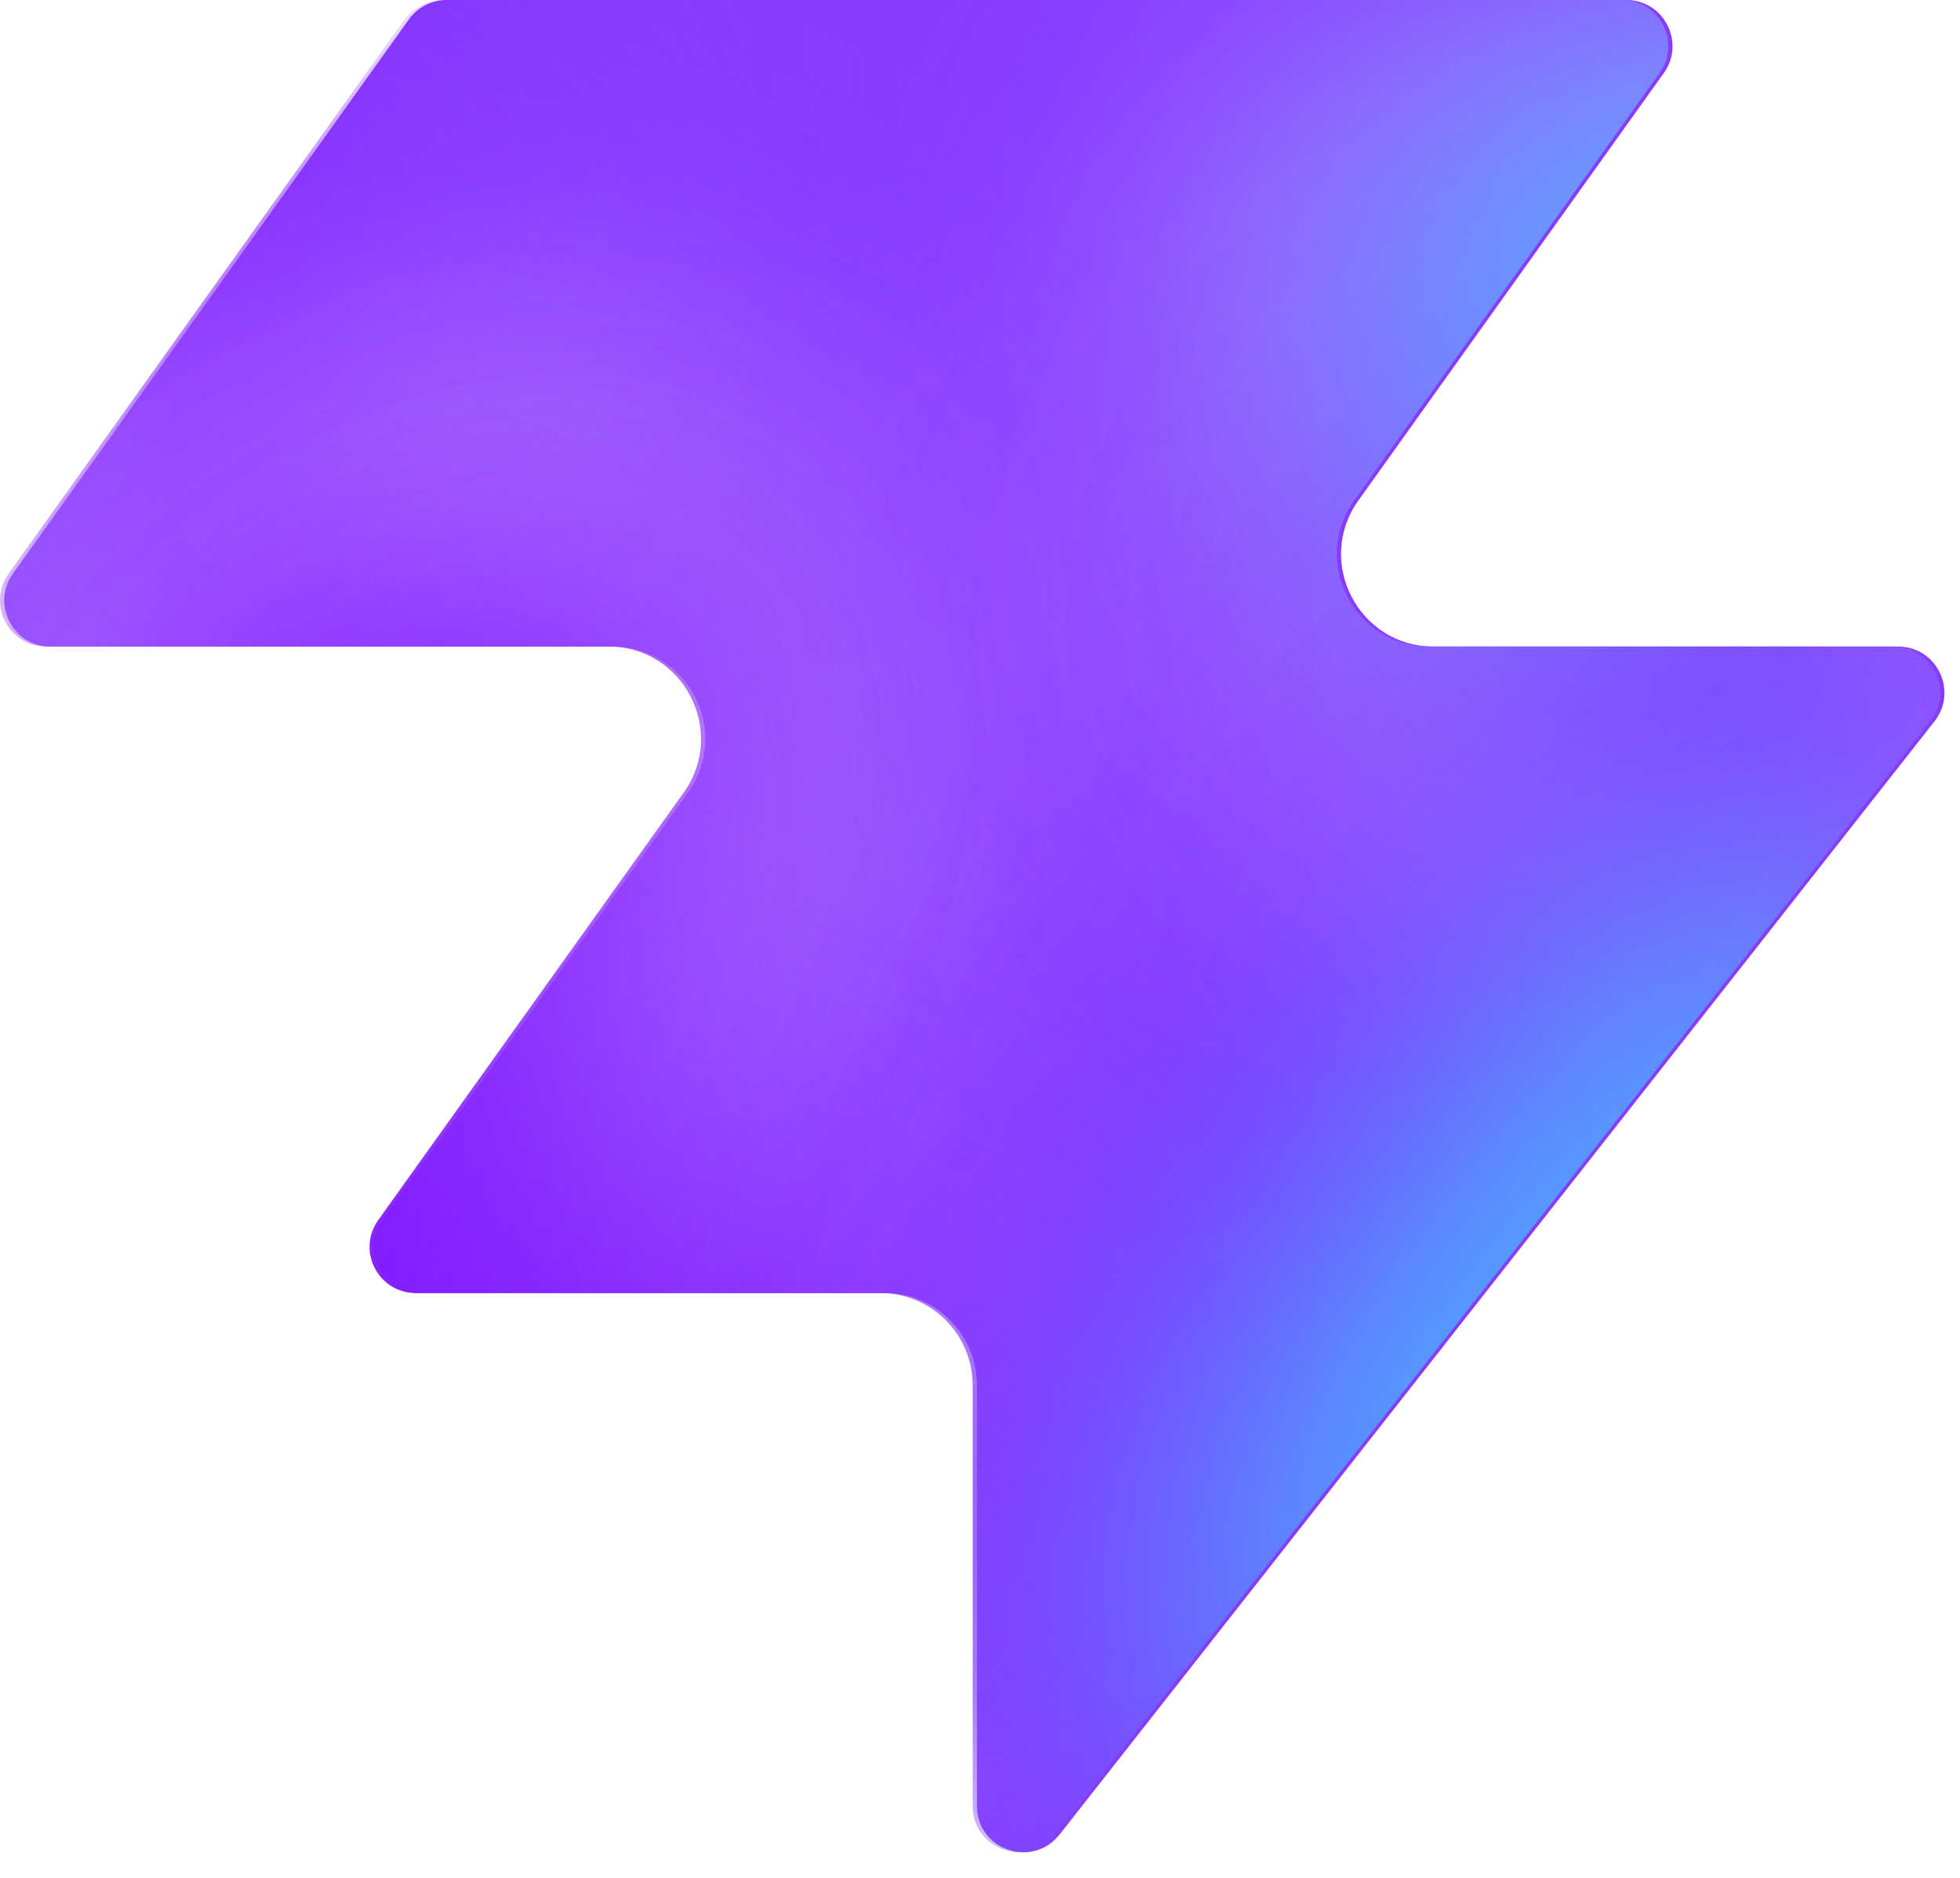
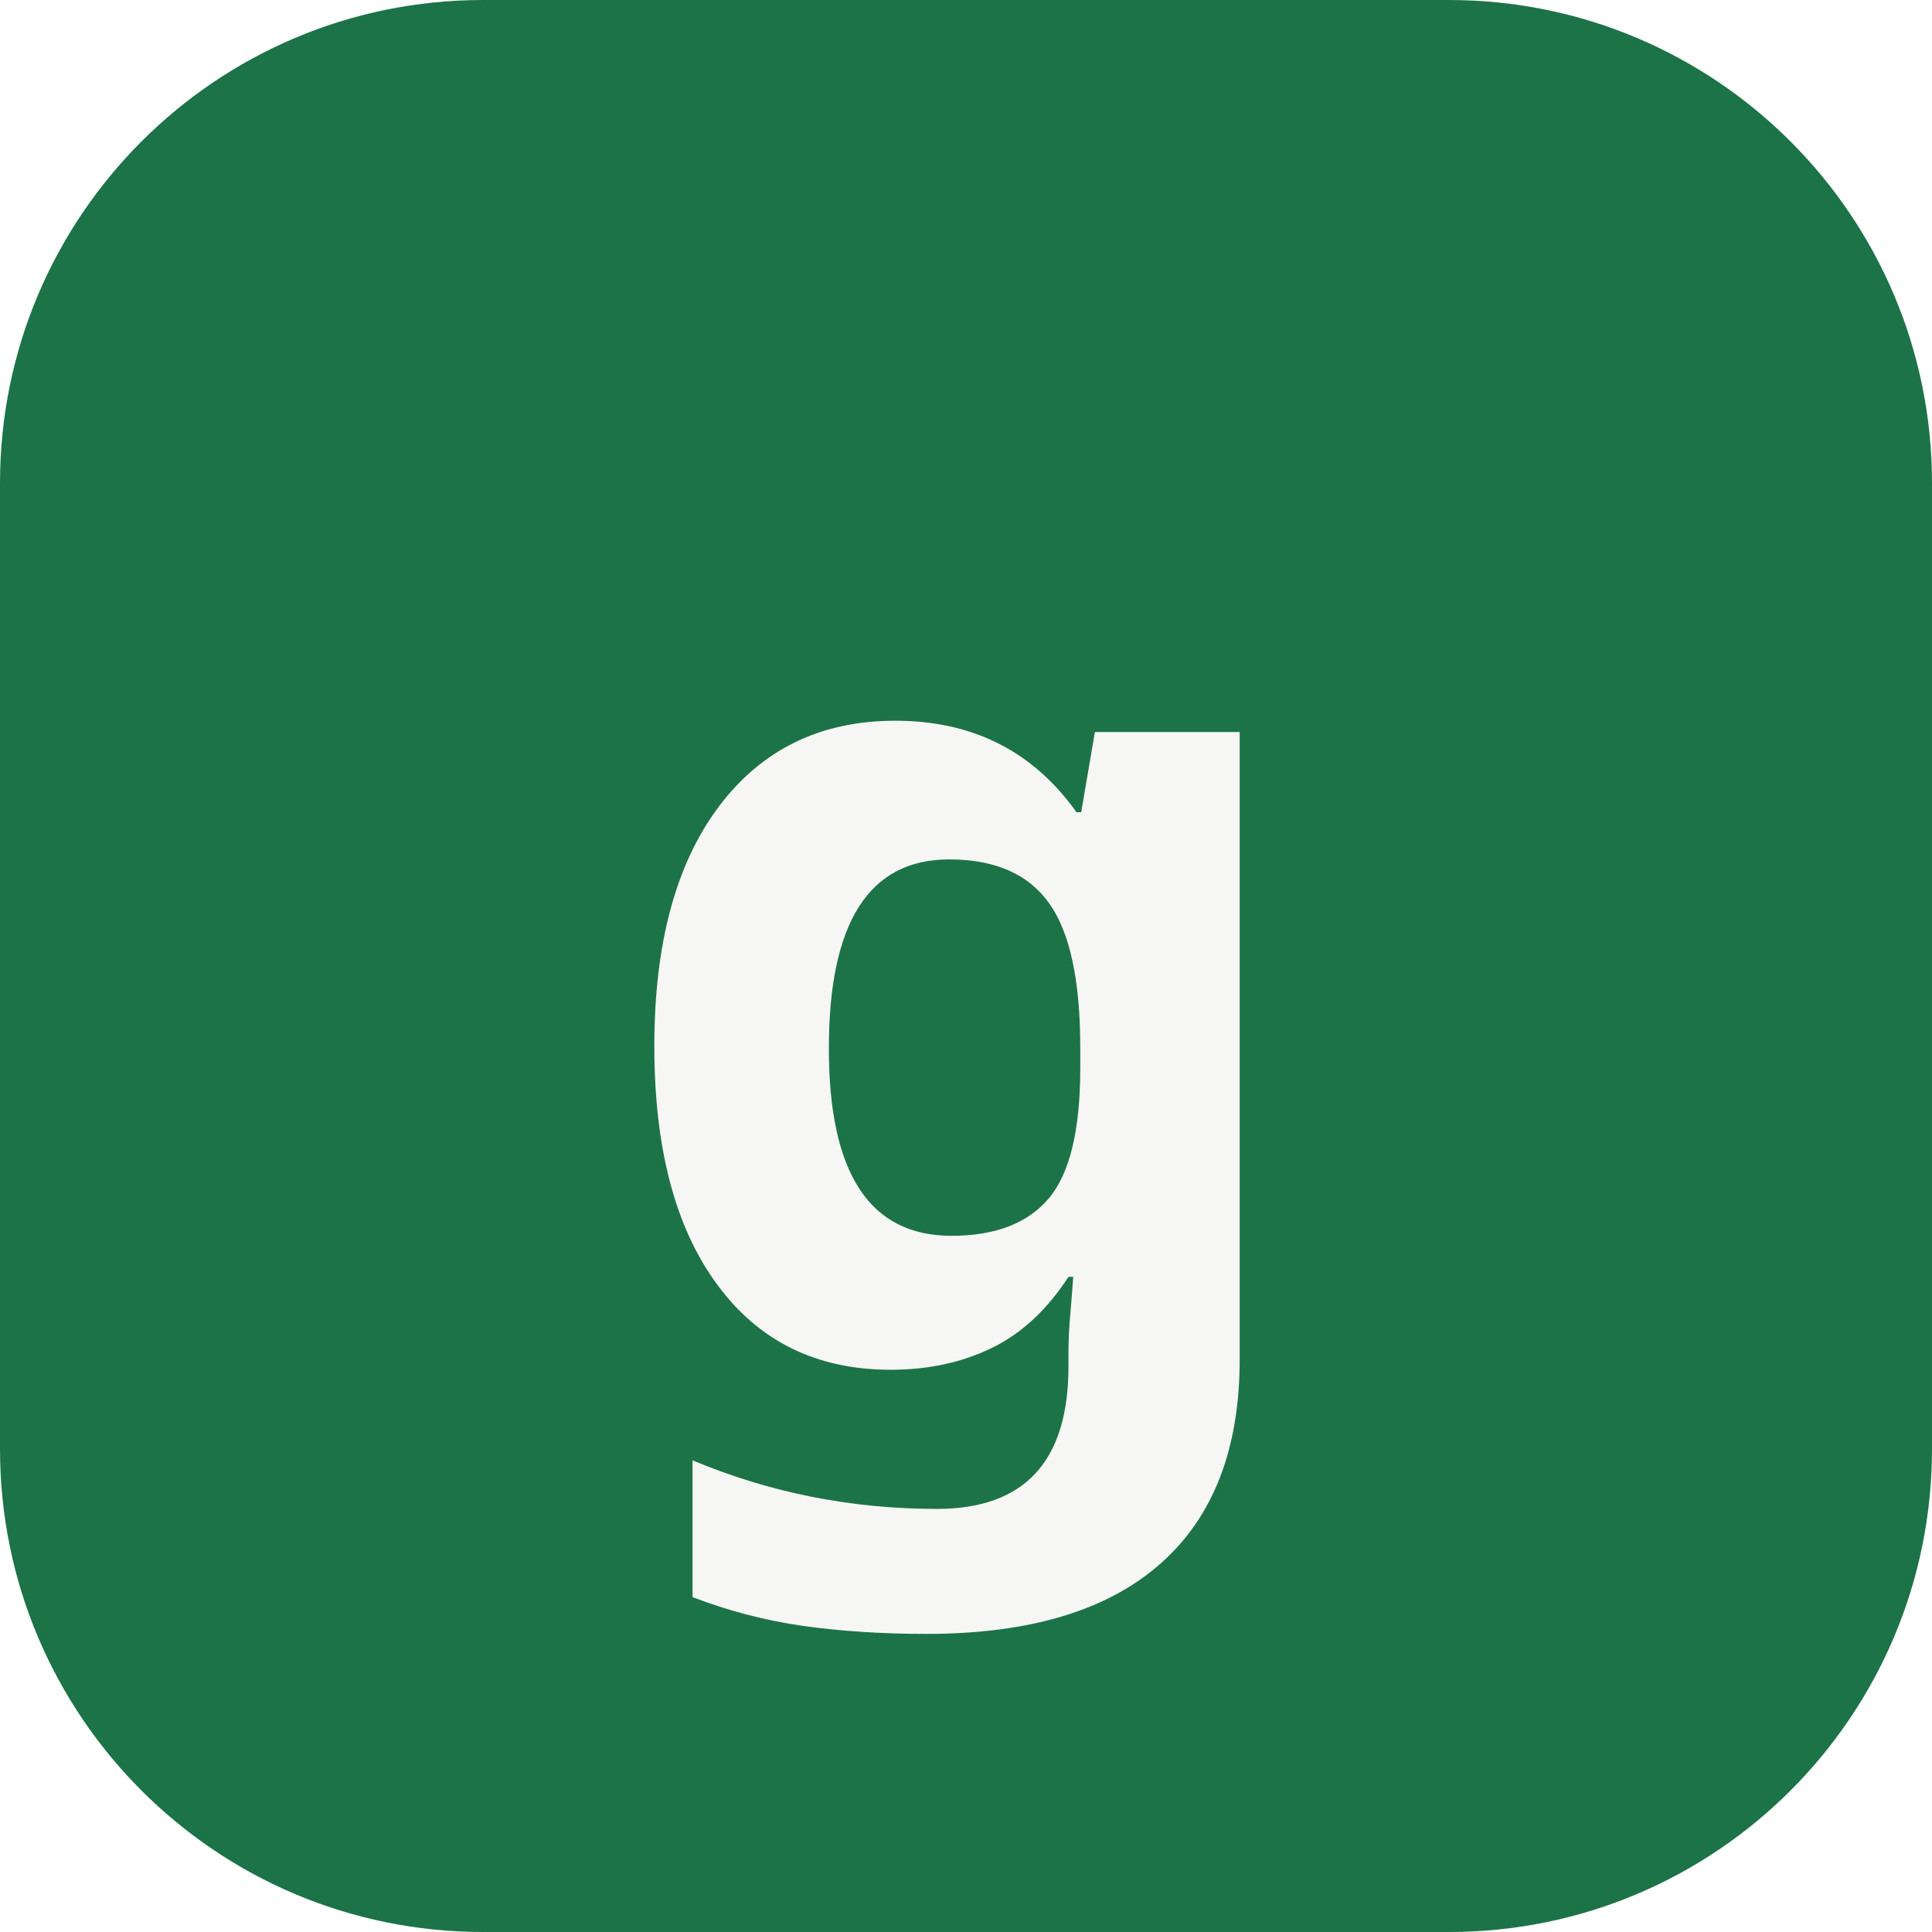
- <svg xmlns="http://www.w3.org/2000/svg" width="48" height="46" fill="none" viewBox="0 0 48 46">
-   <path fill="#863bff" d="M25.946 44.938c-.664.845-2.021.375-2.021-.698V33.937a2.26 2.26 0 0 0-2.262-2.262H10.287c-.92 0-1.456-1.04-.92-1.788l7.48-10.471c1.07-1.497 0-3.578-1.842-3.578H1.237c-.92 0-1.456-1.04-.92-1.788L10.013.474c.214-.297.556-.474.92-.474h28.894c.92 0 1.456 1.04.92 1.788l-7.48 10.471c-1.07 1.498 0 3.579 1.842 3.579h11.377c.943 0 1.473 1.088.89 1.83L25.947 44.94z" style="fill:#863bff;fill:color(display-p3 .525 .23 1);fill-opacity:1" />
-   <mask id="a" width="48" height="46" x="0" y="0" maskUnits="userSpaceOnUse" style="mask-type:alpha">
-     <path fill="#000" d="M25.842 44.938c-.664.844-2.021.375-2.021-.698V33.937a2.26 2.26 0 0 0-2.262-2.262H10.183c-.92 0-1.456-1.04-.92-1.788l7.48-10.471c1.07-1.498 0-3.579-1.842-3.579H1.133c-.92 0-1.456-1.04-.92-1.787L9.91.473c.214-.297.556-.474.92-.474h28.894c.92 0 1.456 1.04.92 1.788l-7.48 10.471c-1.07 1.498 0 3.578 1.842 3.578h11.377c.943 0 1.473 1.088.89 1.832L25.843 44.94z" style="fill:#000;fill-opacity:1" />
-   </mask>
-   <g mask="url(#a)">
-     <g filter="url(#b)">
-       <ellipse cx="5.508" cy="14.704" fill="#ede6ff" rx="5.508" ry="14.704" style="fill:#ede6ff;fill:color(display-p3 .927 .903 1);fill-opacity:1" transform="matrix(.00324 1 1 -.00324 -4.47 31.516)" />
-     </g>
-     <g filter="url(#c)">
-       <ellipse cx="10.399" cy="29.851" fill="#ede6ff" rx="10.399" ry="29.851" style="fill:#ede6ff;fill:color(display-p3 .927 .903 1);fill-opacity:1" transform="matrix(.00324 1 1 -.00324 -39.328 7.883)" />
-     </g>
-     <g filter="url(#d)">
-       <ellipse cx="5.508" cy="30.487" fill="#7e14ff" rx="5.508" ry="30.487" style="fill:#7e14ff;fill:color(display-p3 .492 .077 1);fill-opacity:1" transform="rotate(89.814 -25.913 -14.639)scale(1 -1)" />
-     </g>
-     <g filter="url(#e)">
-       <ellipse cx="5.508" cy="30.599" fill="#7e14ff" rx="5.508" ry="30.599" style="fill:#7e14ff;fill:color(display-p3 .492 .077 1);fill-opacity:1" transform="rotate(89.814 -32.644 -3.334)scale(1 -1)" />
-     </g>
-     <g filter="url(#f)">
-       <ellipse cx="5.508" cy="30.599" fill="#7e14ff" rx="5.508" ry="30.599" style="fill:#7e14ff;fill:color(display-p3 .492 .077 1);fill-opacity:1" transform="matrix(.00324 1 1 -.00324 -34.34 30.47)" />
-     </g>
-     <g filter="url(#g)">
-       <ellipse cx="14.072" cy="22.078" fill="#ede6ff" rx="14.072" ry="22.078" style="fill:#ede6ff;fill:color(display-p3 .927 .903 1);fill-opacity:1" transform="rotate(93.35 24.506 48.493)scale(-1 1)" />
-     </g>
-     <g filter="url(#h)">
-       <ellipse cx="3.47" cy="21.501" fill="#7e14ff" rx="3.47" ry="21.501" style="fill:#7e14ff;fill:color(display-p3 .492 .077 1);fill-opacity:1" transform="rotate(89.009 28.708 47.59)scale(-1 1)" />
-     </g>
-     <g filter="url(#i)">
-       <ellipse cx="3.47" cy="21.501" fill="#7e14ff" rx="3.47" ry="21.501" style="fill:#7e14ff;fill:color(display-p3 .492 .077 1);fill-opacity:1" transform="rotate(89.009 28.708 47.59)scale(-1 1)" />
-     </g>
-     <g filter="url(#j)">
-       <ellipse cx=".387" cy="8.972" fill="#7e14ff" rx="4.407" ry="29.108" style="fill:#7e14ff;fill:color(display-p3 .492 .077 1);fill-opacity:1" transform="rotate(39.51 .387 8.972)" />
-     </g>
-     <g filter="url(#k)">
-       <ellipse cx="47.523" cy="-6.092" fill="#7e14ff" rx="4.407" ry="29.108" style="fill:#7e14ff;fill:color(display-p3 .492 .077 1);fill-opacity:1" transform="rotate(37.892 47.523 -6.092)" />
-     </g>
-     <g filter="url(#l)">
-       <ellipse cx="41.412" cy="6.333" fill="#47bfff" rx="5.971" ry="9.665" style="fill:#47bfff;fill:color(display-p3 .28 .748 1);fill-opacity:1" transform="rotate(37.892 41.412 6.333)" />
-     </g>
-     <g filter="url(#m)">
-       <ellipse cx="-1.879" cy="38.332" fill="#7e14ff" rx="4.407" ry="29.108" style="fill:#7e14ff;fill:color(display-p3 .492 .077 1);fill-opacity:1" transform="rotate(37.892 -1.88 38.332)" />
-     </g>
-     <g filter="url(#n)">
-       <ellipse cx="-1.879" cy="38.332" fill="#7e14ff" rx="4.407" ry="29.108" style="fill:#7e14ff;fill:color(display-p3 .492 .077 1);fill-opacity:1" transform="rotate(37.892 -1.88 38.332)" />
-     </g>
-     <g filter="url(#o)">
-       <ellipse cx="35.651" cy="29.907" fill="#7e14ff" rx="4.407" ry="29.108" style="fill:#7e14ff;fill:color(display-p3 .492 .077 1);fill-opacity:1" transform="rotate(37.892 35.651 29.907)" />
-     </g>
-     <g filter="url(#p)">
-       <ellipse cx="38.418" cy="32.4" fill="#47bfff" rx="5.971" ry="15.297" style="fill:#47bfff;fill:color(display-p3 .28 .748 1);fill-opacity:1" transform="rotate(37.892 38.418 32.4)" />
-     </g>
-   </g>
-   <defs>
-     <filter id="b" width="60.045" height="41.654" x="-19.77" y="16.149" color-interpolation-filters="sRGB" filterUnits="userSpaceOnUse">
-       <feFlood flood-opacity="0" result="BackgroundImageFix" />
-       <feBlend in="SourceGraphic" in2="BackgroundImageFix" result="shape" />
-       <feGaussianBlur result="effect1_foregroundBlur_2002_17158" stdDeviation="7.659" />
-     </filter>
-     <filter id="c" width="90.34" height="51.437" x="-54.613" y="-7.533" color-interpolation-filters="sRGB" filterUnits="userSpaceOnUse">
-       <feFlood flood-opacity="0" result="BackgroundImageFix" />
-       <feBlend in="SourceGraphic" in2="BackgroundImageFix" result="shape" />
-       <feGaussianBlur result="effect1_foregroundBlur_2002_17158" stdDeviation="7.659" />
-     </filter>
-     <filter id="d" width="79.355" height="29.4" x="-49.64" y="2.03" color-interpolation-filters="sRGB" filterUnits="userSpaceOnUse">
-       <feFlood flood-opacity="0" result="BackgroundImageFix" />
-       <feBlend in="SourceGraphic" in2="BackgroundImageFix" result="shape" />
-       <feGaussianBlur result="effect1_foregroundBlur_2002_17158" stdDeviation="4.596" />
-     </filter>
-     <filter id="e" width="79.579" height="29.4" x="-45.045" y="20.029" color-interpolation-filters="sRGB" filterUnits="userSpaceOnUse">
-       <feFlood flood-opacity="0" result="BackgroundImageFix" />
-       <feBlend in="SourceGraphic" in2="BackgroundImageFix" result="shape" />
-       <feGaussianBlur result="effect1_foregroundBlur_2002_17158" stdDeviation="4.596" />
-     </filter>
-     <filter id="f" width="79.579" height="29.4" x="-43.513" y="21.178" color-interpolation-filters="sRGB" filterUnits="userSpaceOnUse">
-       <feFlood flood-opacity="0" result="BackgroundImageFix" />
-       <feBlend in="SourceGraphic" in2="BackgroundImageFix" result="shape" />
-       <feGaussianBlur result="effect1_foregroundBlur_2002_17158" stdDeviation="4.596" />
-     </filter>
-     <filter id="g" width="74.749" height="58.852" x="15.756" y="-17.901" color-interpolation-filters="sRGB" filterUnits="userSpaceOnUse">
-       <feFlood flood-opacity="0" result="BackgroundImageFix" />
-       <feBlend in="SourceGraphic" in2="BackgroundImageFix" result="shape" />
-       <feGaussianBlur result="effect1_foregroundBlur_2002_17158" stdDeviation="7.659" />
-     </filter>
-     <filter id="h" width="61.377" height="25.362" x="23.548" y="2.284" color-interpolation-filters="sRGB" filterUnits="userSpaceOnUse">
-       <feFlood flood-opacity="0" result="BackgroundImageFix" />
-       <feBlend in="SourceGraphic" in2="BackgroundImageFix" result="shape" />
-       <feGaussianBlur result="effect1_foregroundBlur_2002_17158" stdDeviation="4.596" />
-     </filter>
-     <filter id="i" width="61.377" height="25.362" x="23.548" y="2.284" color-interpolation-filters="sRGB" filterUnits="userSpaceOnUse">
-       <feFlood flood-opacity="0" result="BackgroundImageFix" />
-       <feBlend in="SourceGraphic" in2="BackgroundImageFix" result="shape" />
-       <feGaussianBlur result="effect1_foregroundBlur_2002_17158" stdDeviation="4.596" />
-     </filter>
-     <filter id="j" width="56.045" height="63.649" x="-27.636" y="-22.853" color-interpolation-filters="sRGB" filterUnits="userSpaceOnUse">
-       <feFlood flood-opacity="0" result="BackgroundImageFix" />
-       <feBlend in="SourceGraphic" in2="BackgroundImageFix" result="shape" />
-       <feGaussianBlur result="effect1_foregroundBlur_2002_17158" stdDeviation="4.596" />
-     </filter>
-     <filter id="k" width="54.814" height="64.646" x="20.116" y="-38.415" color-interpolation-filters="sRGB" filterUnits="userSpaceOnUse">
-       <feFlood flood-opacity="0" result="BackgroundImageFix" />
-       <feBlend in="SourceGraphic" in2="BackgroundImageFix" result="shape" />
-       <feGaussianBlur result="effect1_foregroundBlur_2002_17158" stdDeviation="4.596" />
-     </filter>
-     <filter id="l" width="33.541" height="35.313" x="24.641" y="-11.323" color-interpolation-filters="sRGB" filterUnits="userSpaceOnUse">
-       <feFlood flood-opacity="0" result="BackgroundImageFix" />
-       <feBlend in="SourceGraphic" in2="BackgroundImageFix" result="shape" />
-       <feGaussianBlur result="effect1_foregroundBlur_2002_17158" stdDeviation="4.596" />
-     </filter>
-     <filter id="m" width="54.814" height="64.646" x="-29.286" y="6.009" color-interpolation-filters="sRGB" filterUnits="userSpaceOnUse">
-       <feFlood flood-opacity="0" result="BackgroundImageFix" />
-       <feBlend in="SourceGraphic" in2="BackgroundImageFix" result="shape" />
-       <feGaussianBlur result="effect1_foregroundBlur_2002_17158" stdDeviation="4.596" />
-     </filter>
-     <filter id="n" width="54.814" height="64.646" x="-29.286" y="6.009" color-interpolation-filters="sRGB" filterUnits="userSpaceOnUse">
-       <feFlood flood-opacity="0" result="BackgroundImageFix" />
-       <feBlend in="SourceGraphic" in2="BackgroundImageFix" result="shape" />
-       <feGaussianBlur result="effect1_foregroundBlur_2002_17158" stdDeviation="4.596" />
-     </filter>
-     <filter id="o" width="54.814" height="64.646" x="8.244" y="-2.416" color-interpolation-filters="sRGB" filterUnits="userSpaceOnUse">
-       <feFlood flood-opacity="0" result="BackgroundImageFix" />
-       <feBlend in="SourceGraphic" in2="BackgroundImageFix" result="shape" />
-       <feGaussianBlur result="effect1_foregroundBlur_2002_17158" stdDeviation="4.596" />
-     </filter>
-     <filter id="p" width="39.409" height="43.623" x="18.713" y="10.588" color-interpolation-filters="sRGB" filterUnits="userSpaceOnUse">
-       <feFlood flood-opacity="0" result="BackgroundImageFix" />
-       <feBlend in="SourceGraphic" in2="BackgroundImageFix" result="shape" />
-       <feGaussianBlur result="effect1_foregroundBlur_2002_17158" stdDeviation="4.596" />
-     </filter>
-   </defs>
+ <svg xmlns="http://www.w3.org/2000/svg" viewBox="0 0 64 64">
+   <rect width="64" height="64" rx="16" fill="#1d7348" />
+   <text x="32" y="45" text-anchor="middle" font-family="system-ui, sans-serif" font-size="38" font-weight="800" fill="#f6f7f4">g</text>
</svg>
